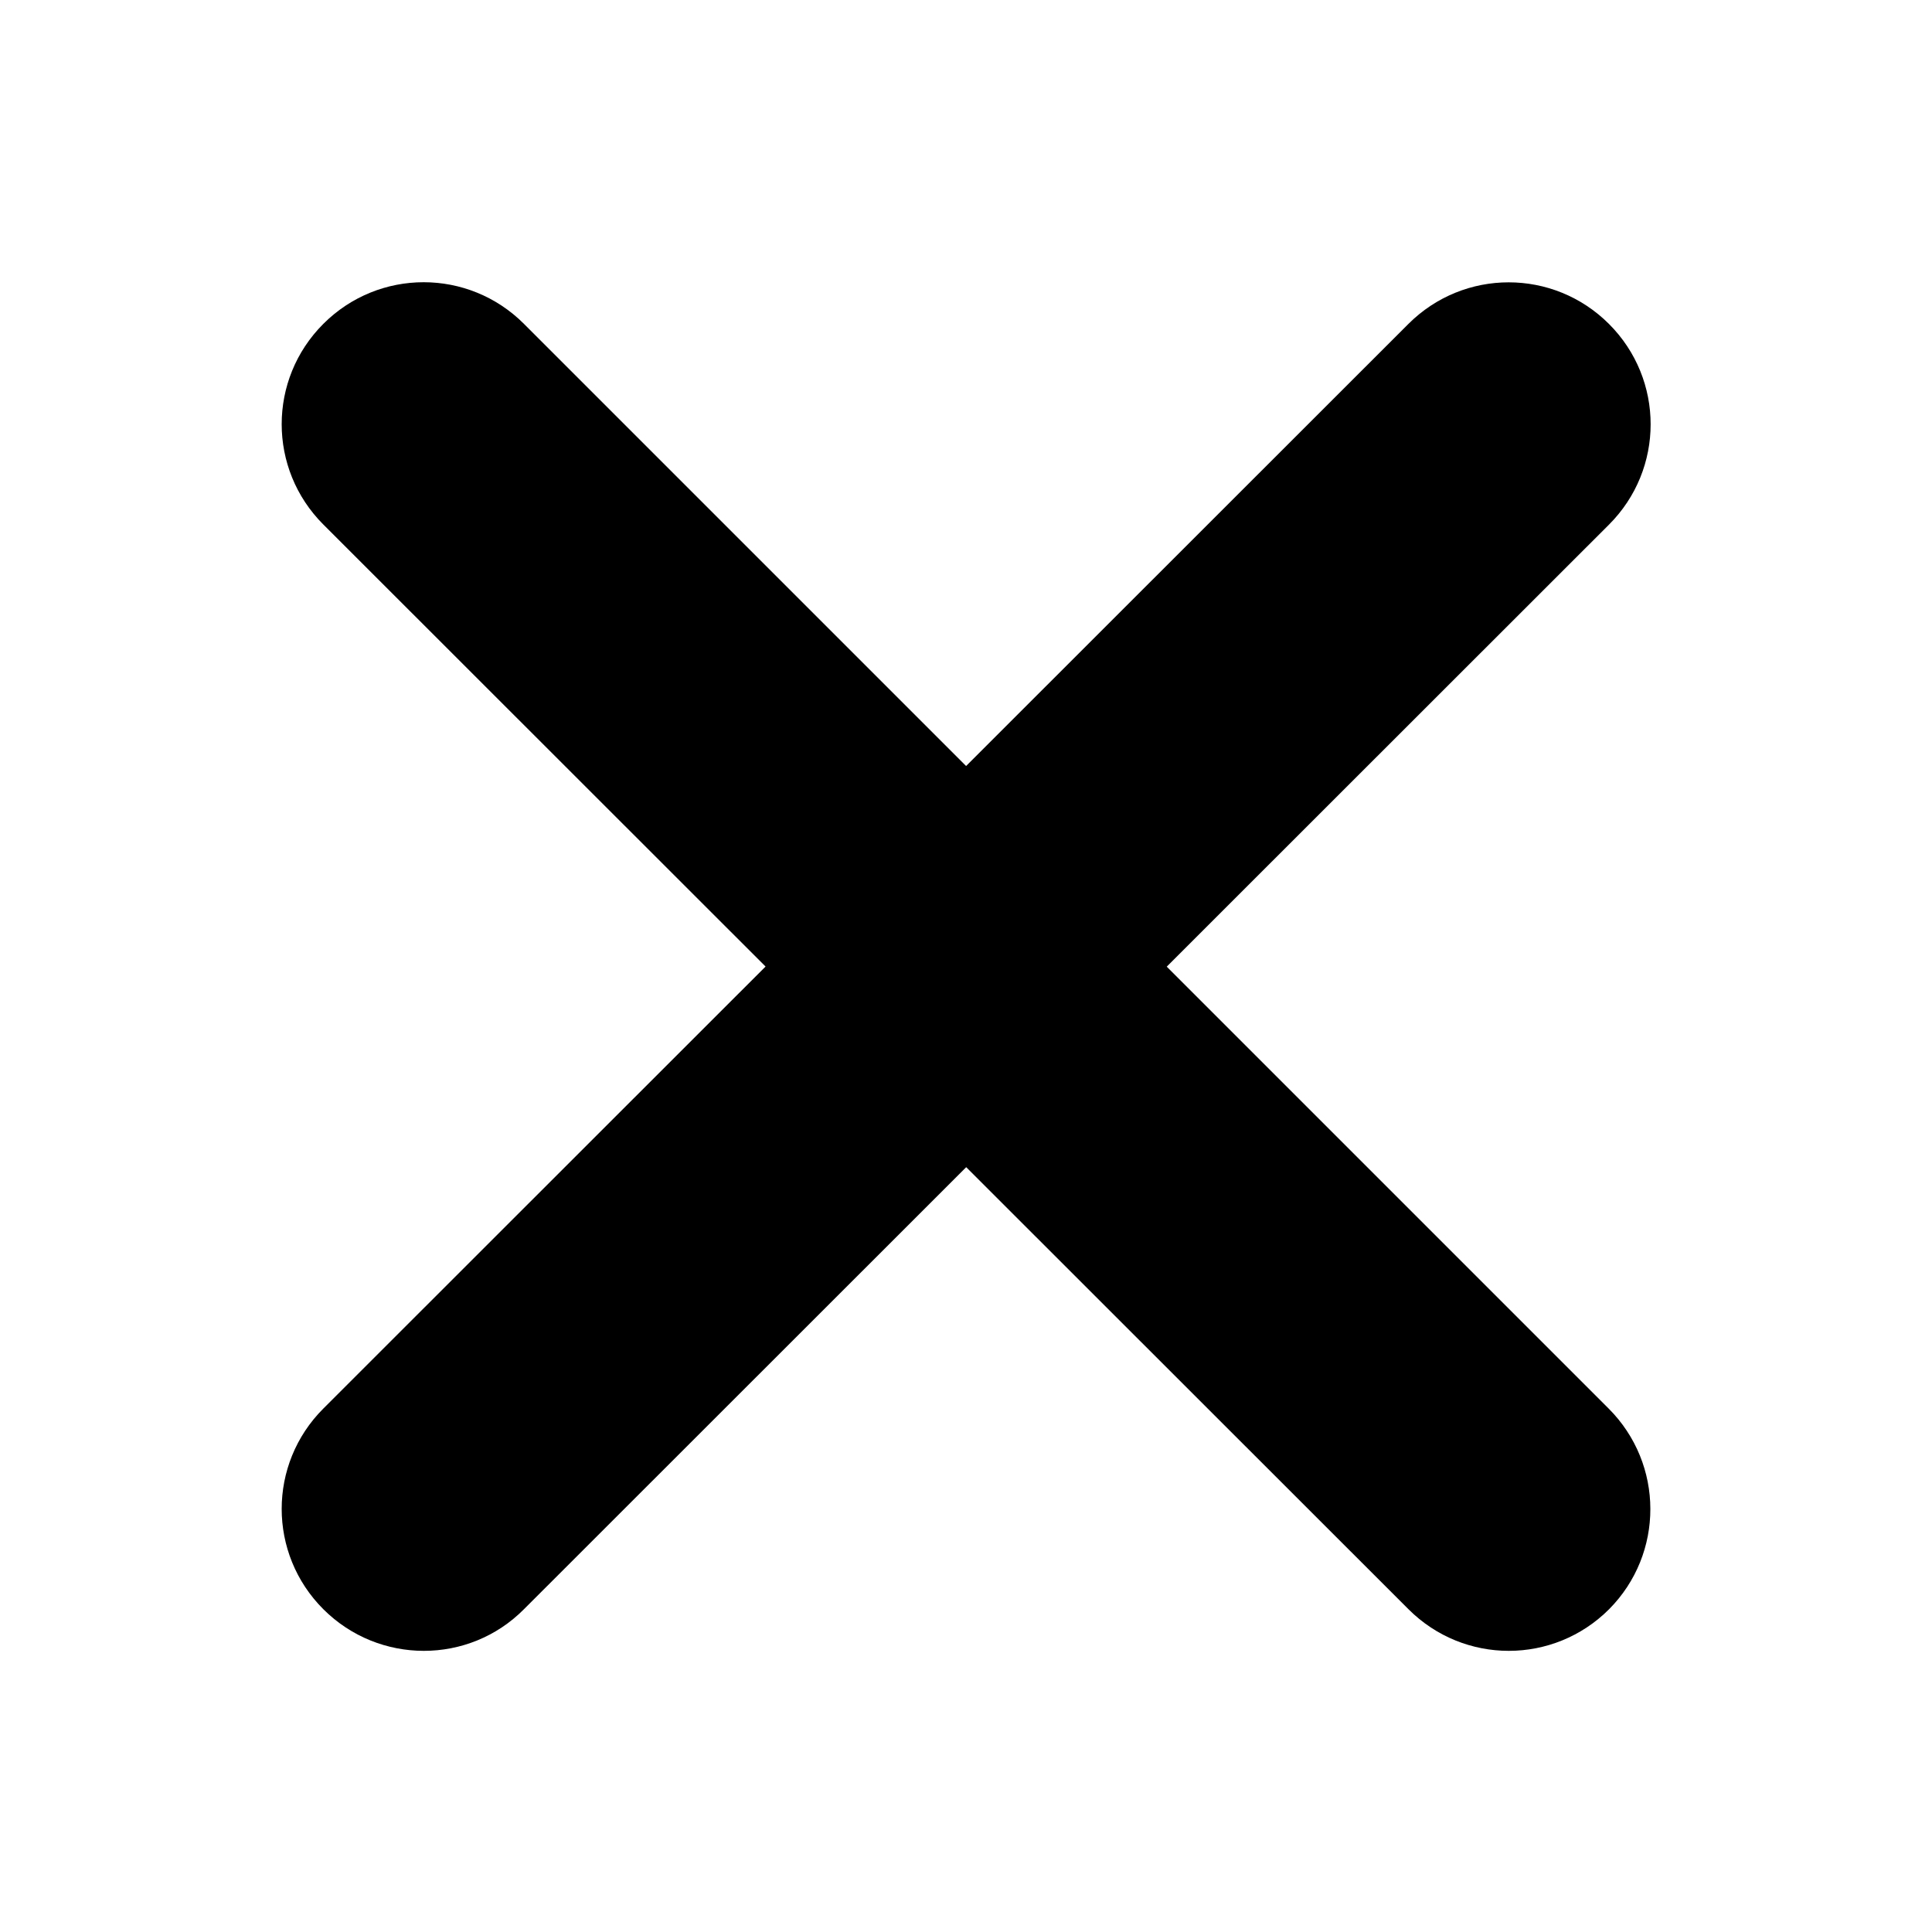
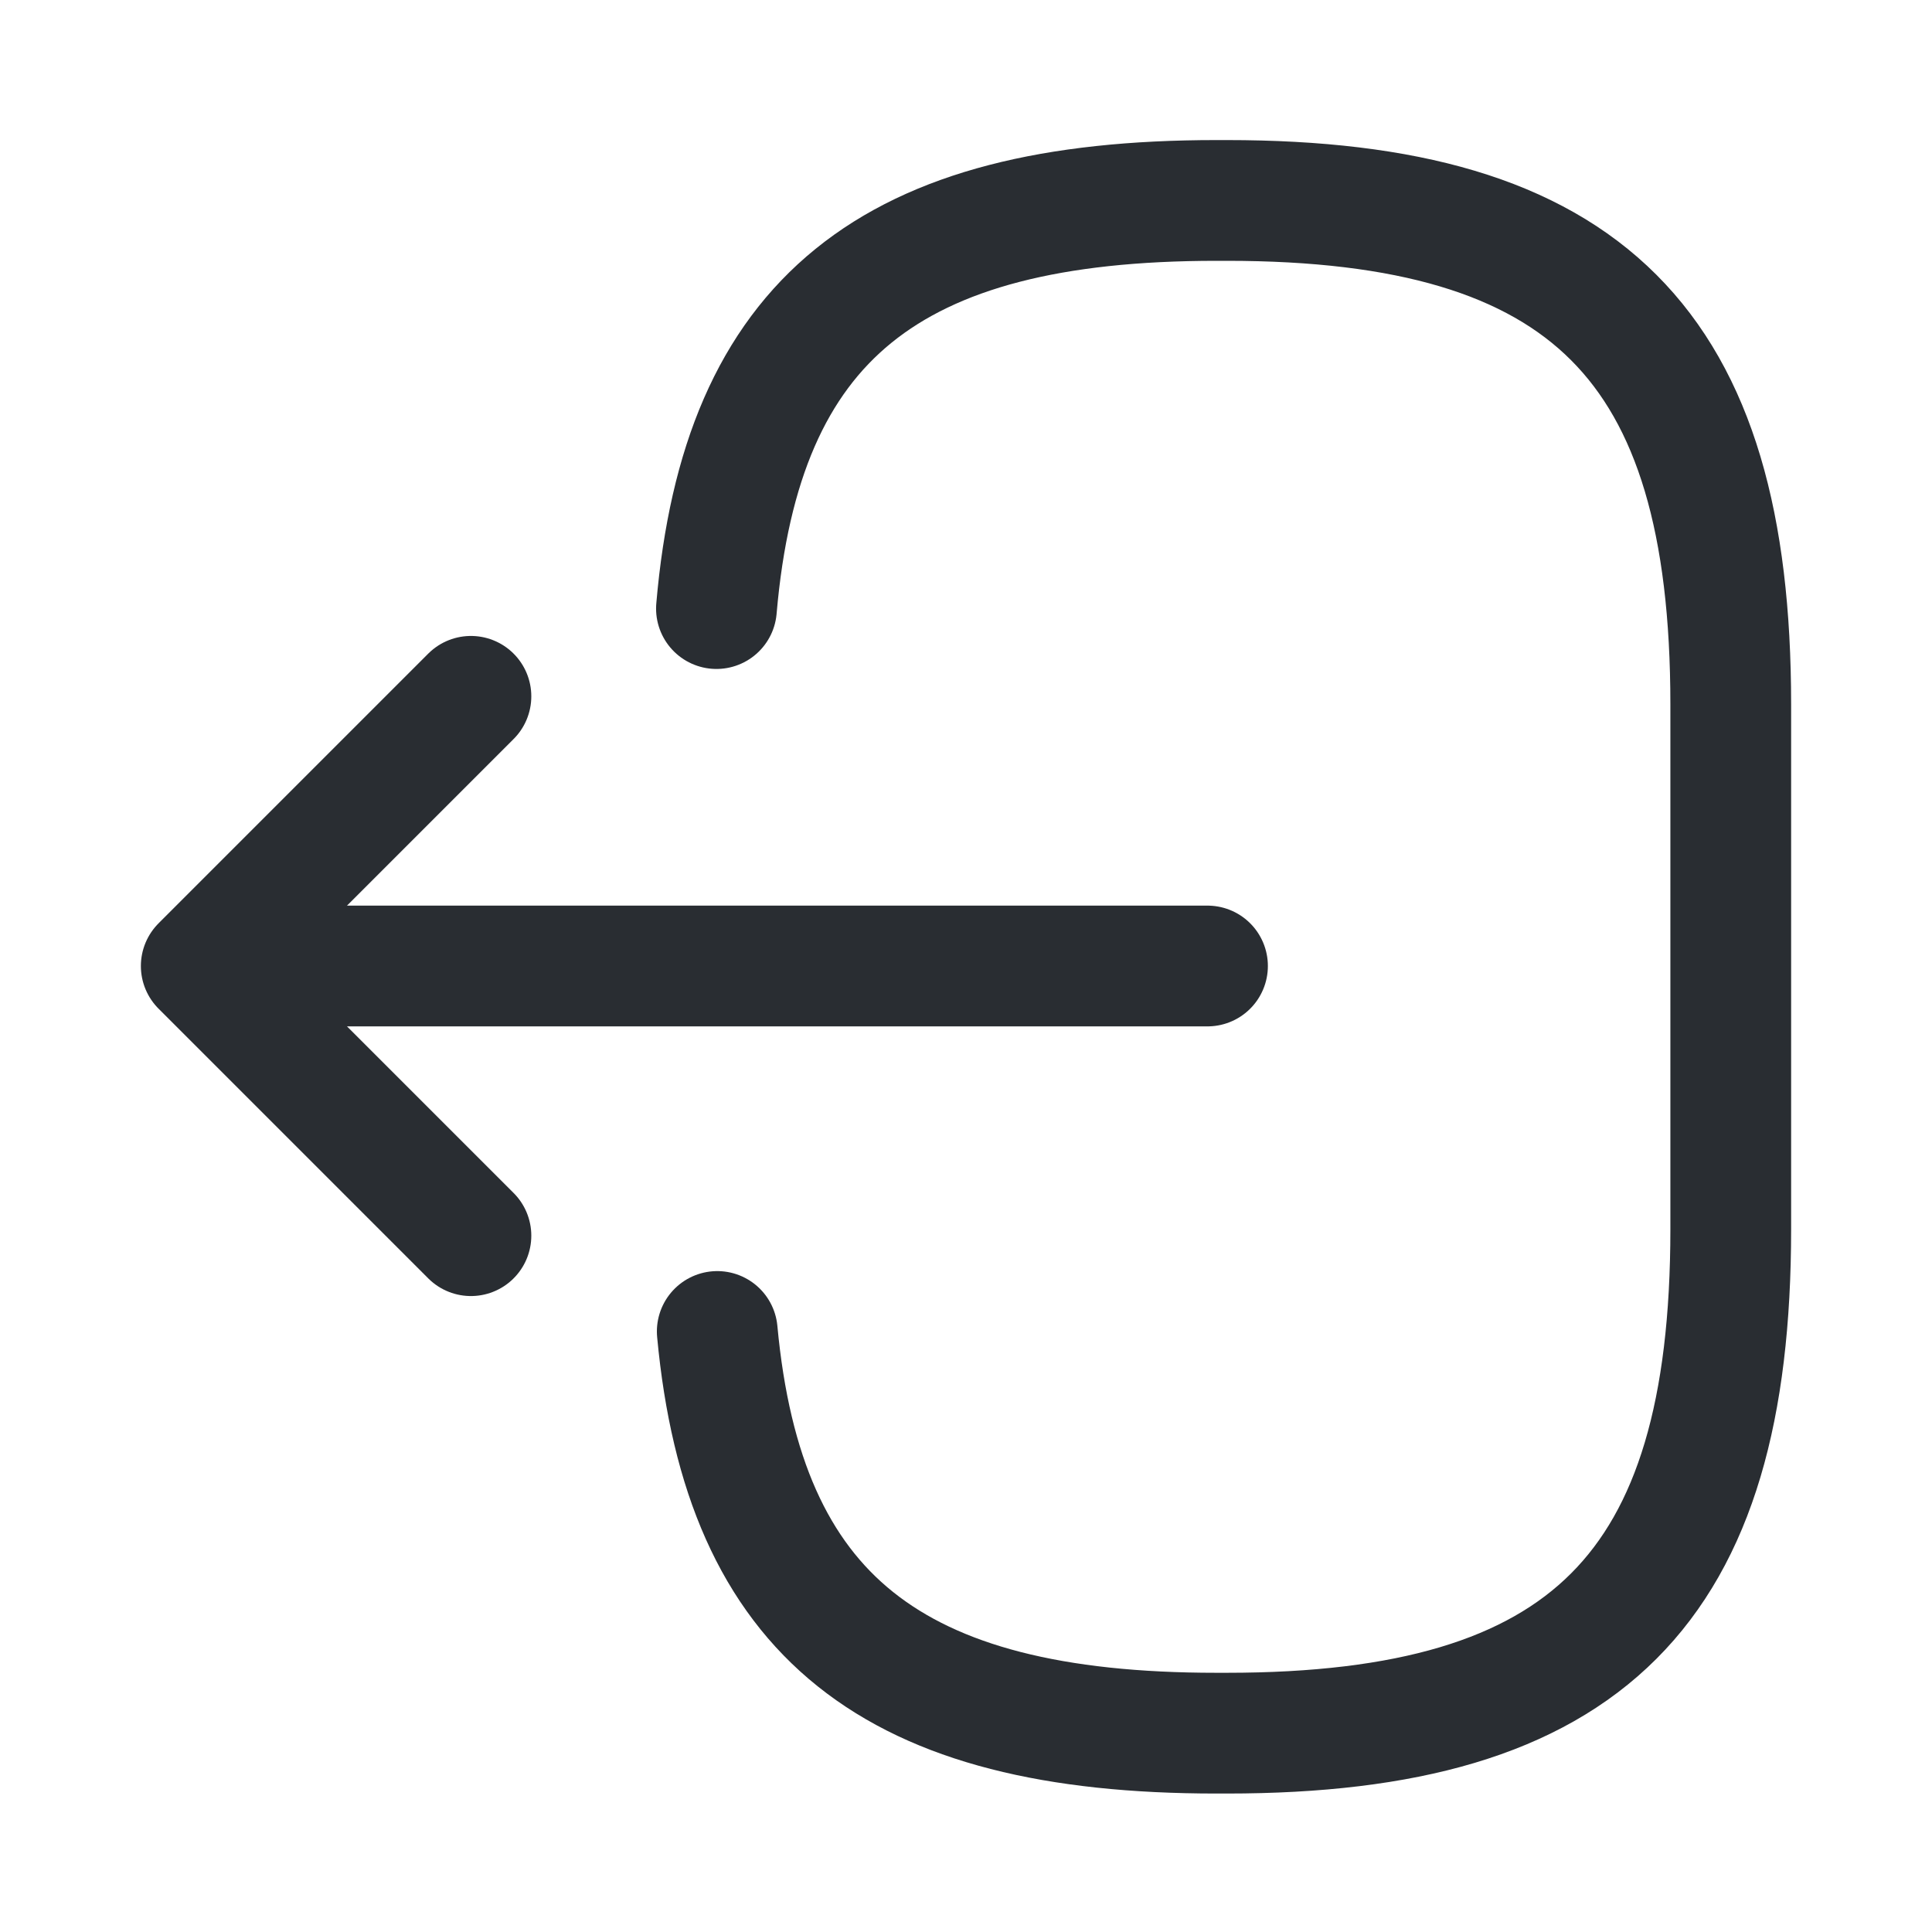
- <svg xmlns="http://www.w3.org/2000/svg" width="128" height="128" fill="#000000" version="1.1" id="Layer_1" viewBox="0 0 1792 1792" xml:space="preserve">
-   <path d="M1082.2,896.6l410.2-410c51.5-51.5,51.5-134.6,0-186.1s-134.6-51.5-186.1,0l-410.2,410L486,300.4  c-51.5-51.5-134.6-51.5-186.1,0s-51.5,134.6,0,186.1l410.2,410l-410.2,410c-51.5,51.5-51.5,134.6,0,186.1  c51.6,51.5,135,51.5,186.1,0l410.2-410l410.2,410c51.5,51.5,134.6,51.5,186.1,0c51.1-51.5,51.1-134.6-0.5-186.2L1082.2,896.6z" />
+ <svg xmlns="http://www.w3.org/2000/svg" width="128" height="128" viewBox="0 0 24 24" fill="none">
+   <path d="M8.9 7.56C9.21 3.96 11.06 2.49 15.11 2.49H15.24C19.71 2.49 21.5 4.28 21.5 8.75V15.27C21.5 19.74 19.71 21.53 15.24 21.53H15.11C11.09 21.53 9.24 20.08 8.91 16.54" stroke="#292D32" stroke-width="1.5" stroke-linecap="round" stroke-linejoin="round" />
+   <path d="M15 12H3.62" stroke="#292D32" stroke-width="1.5" stroke-linecap="round" stroke-linejoin="round" />
+   <path d="M5.85 8.65L2.5 12L5.85 15.35" stroke="#292D32" stroke-width="1.5" stroke-linecap="round" stroke-linejoin="round" />
</svg>
